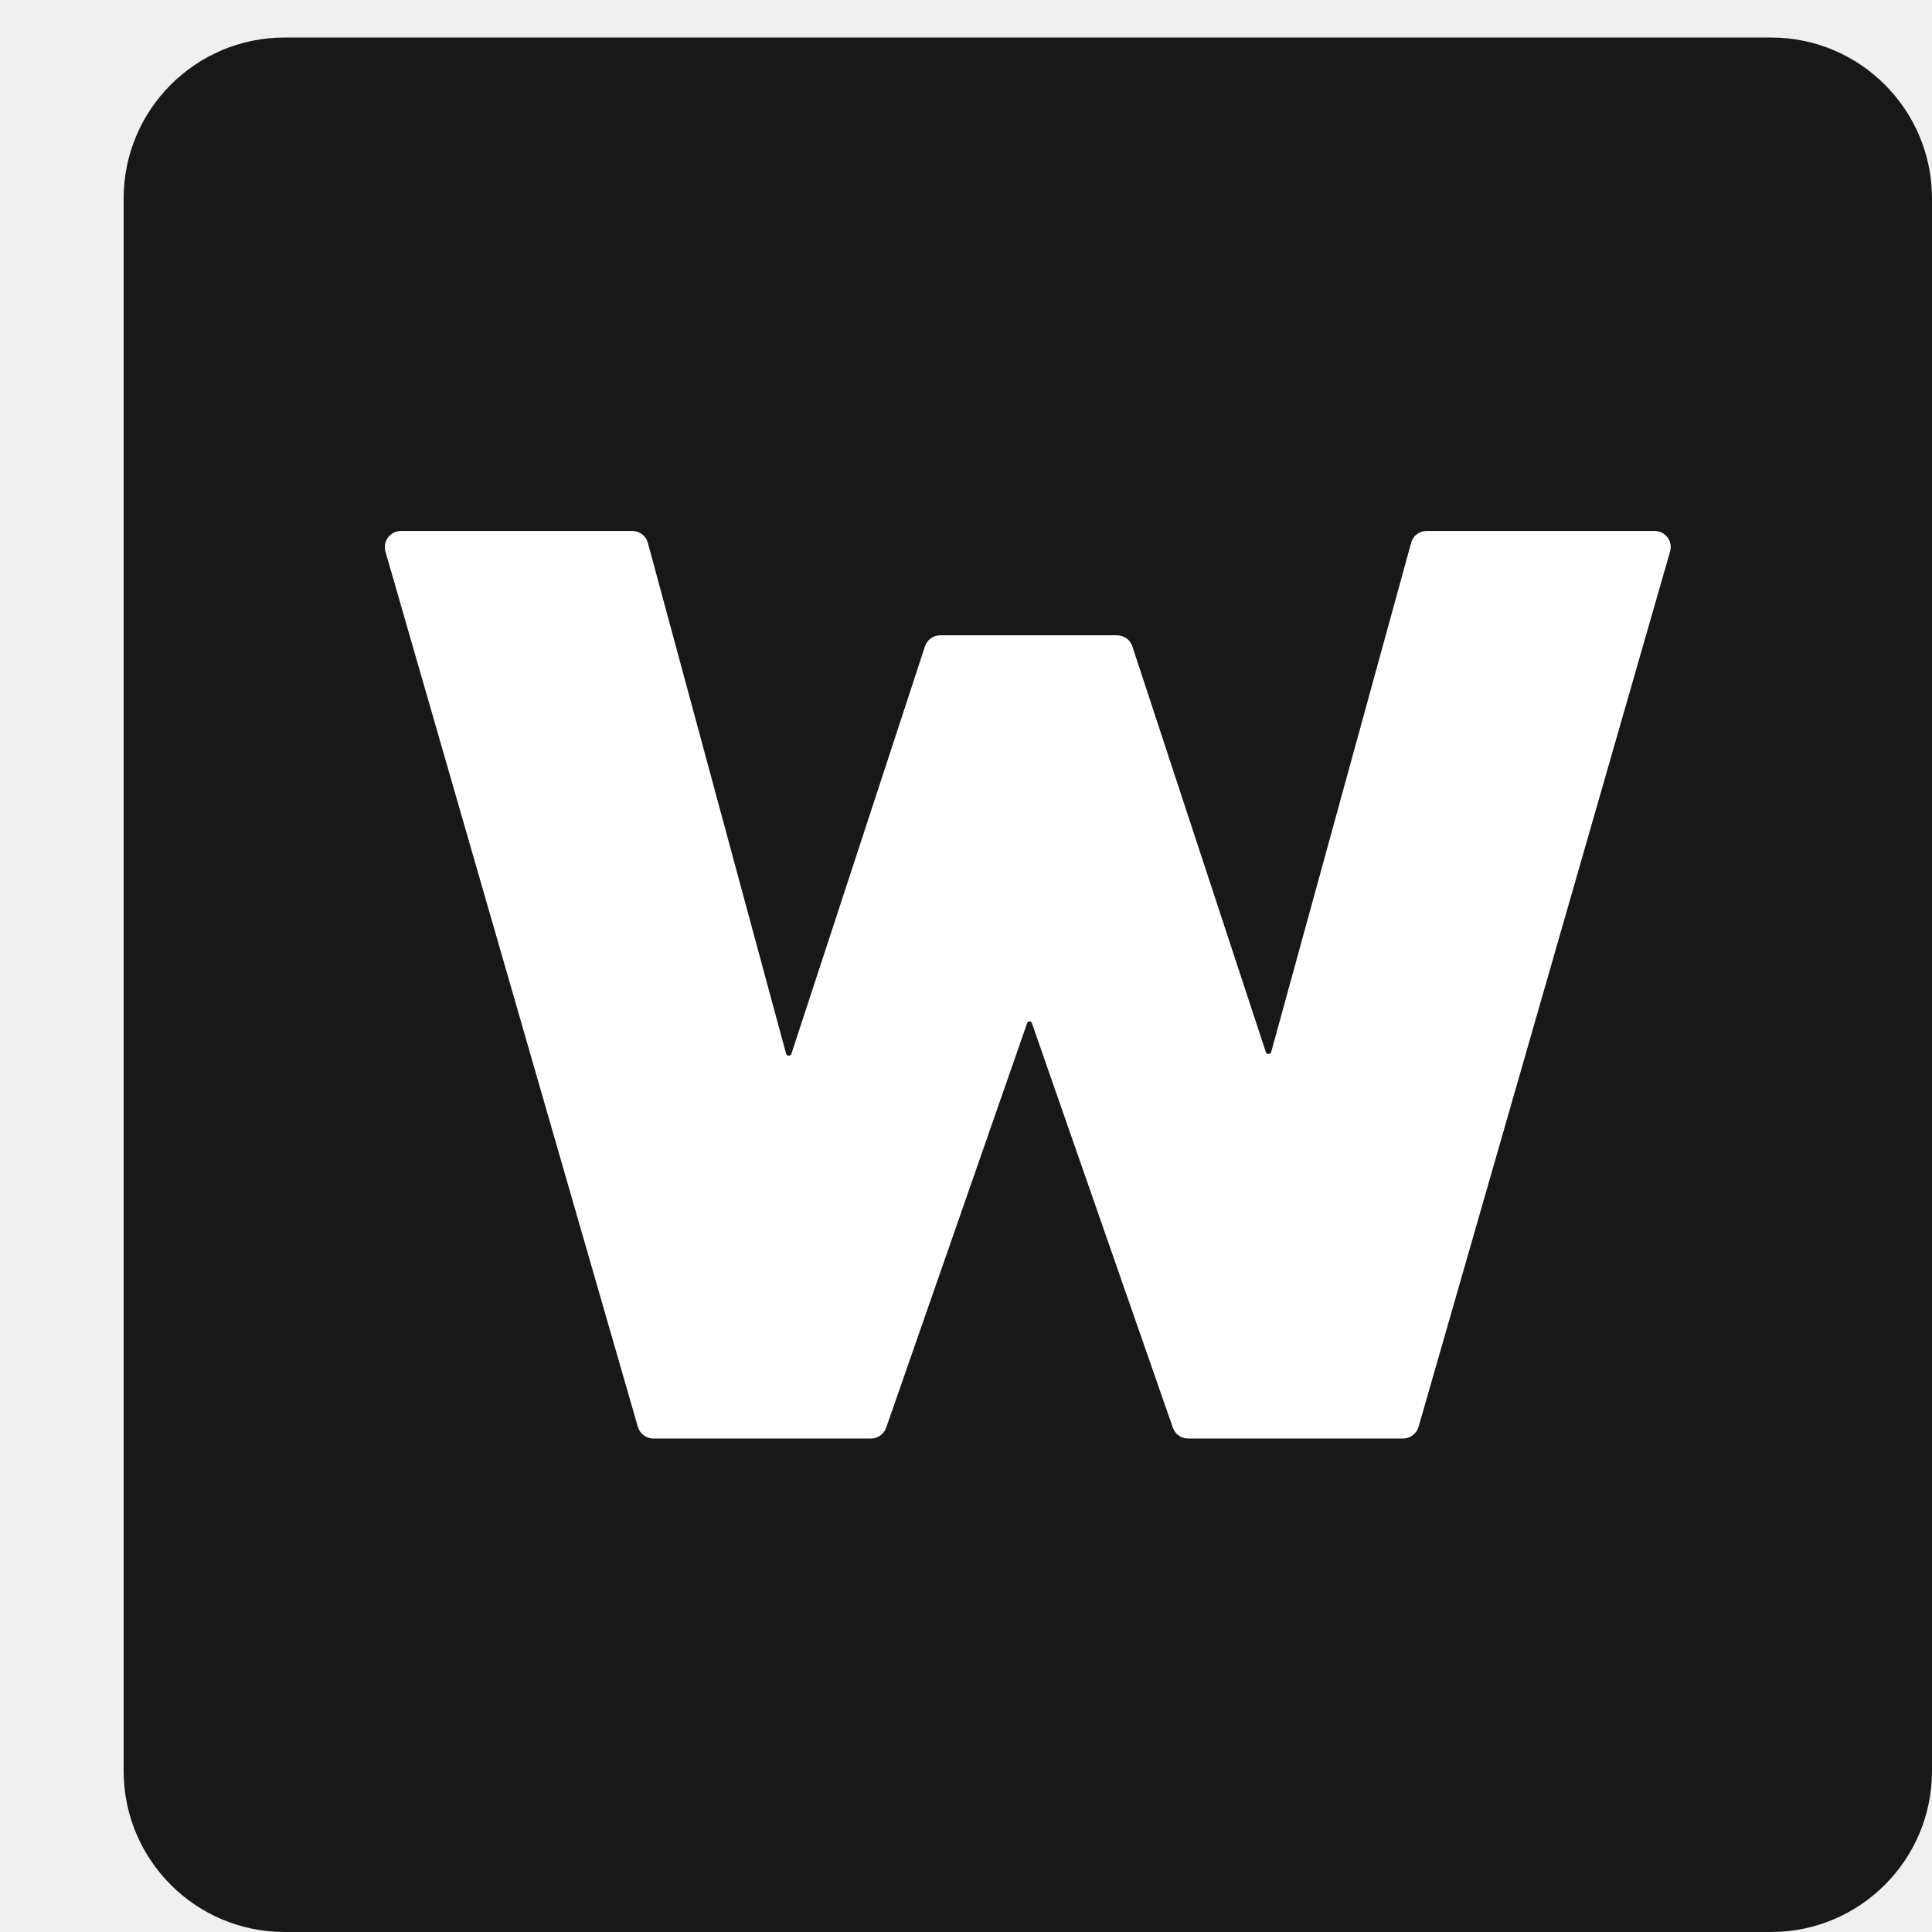
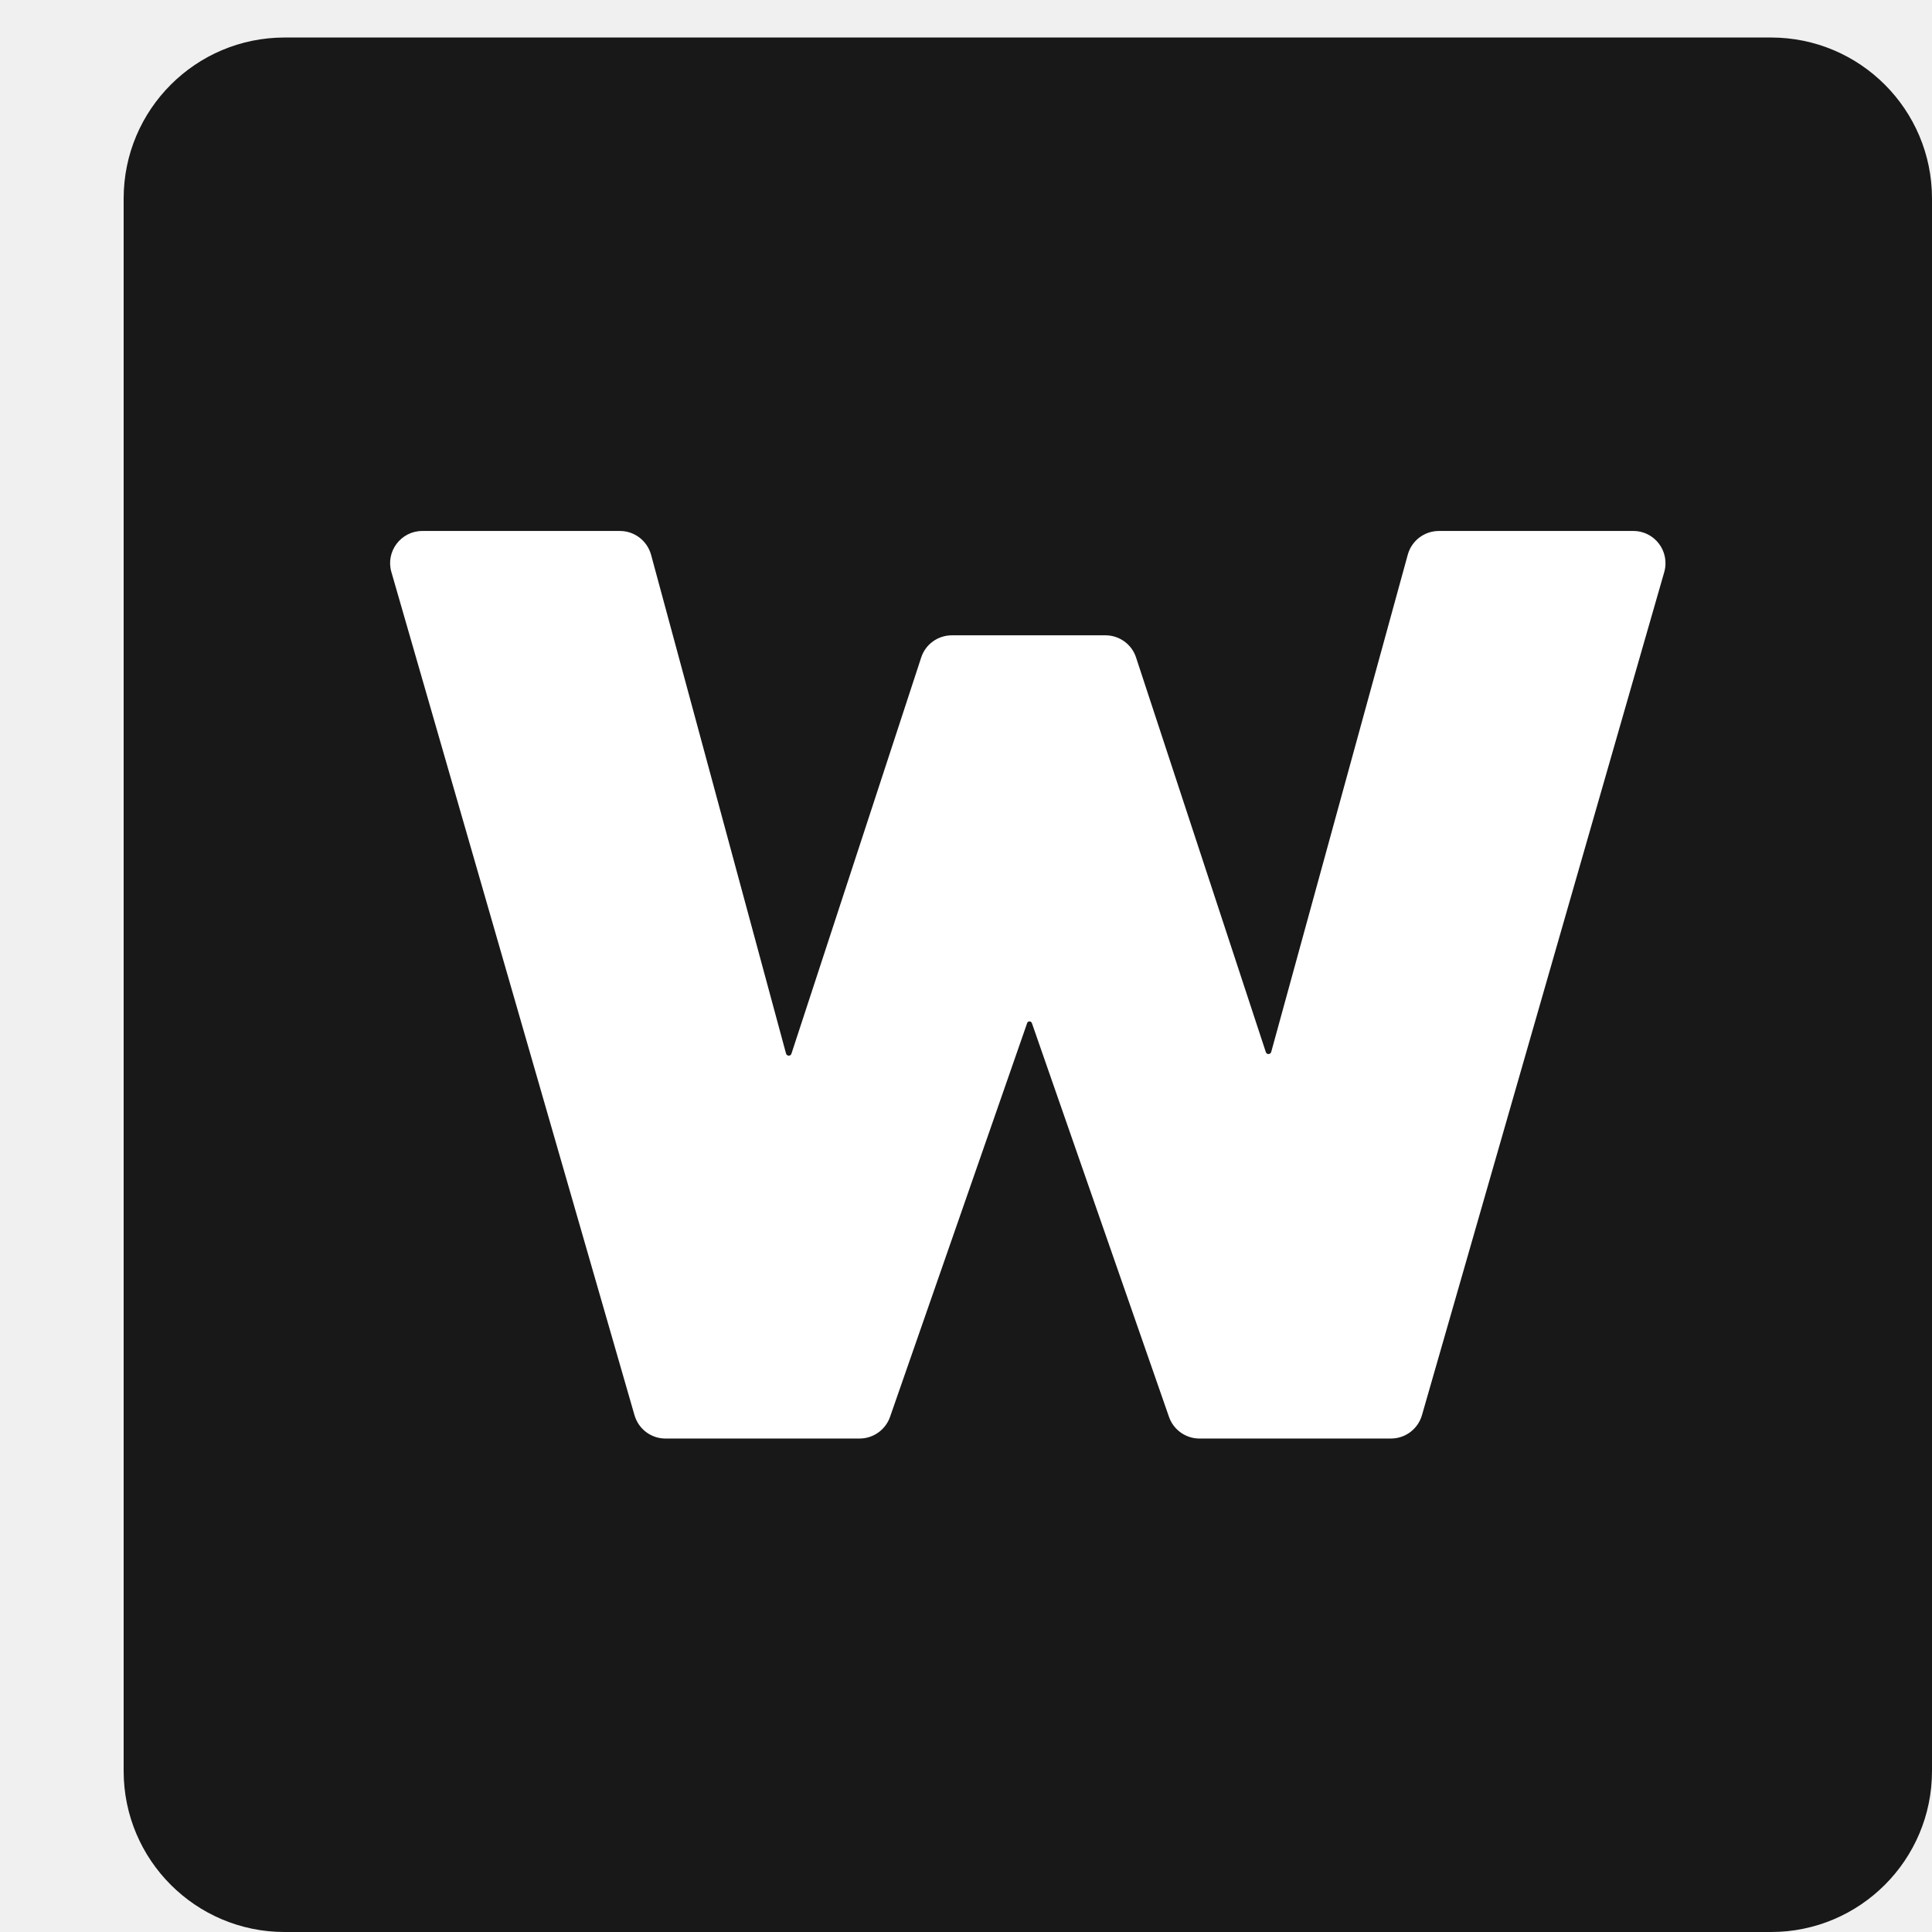
<svg xmlns="http://www.w3.org/2000/svg" width="12" height="12" viewBox="0 0 12 12" fill="none">
  <rect x="0.768" y="0.233" width="11.232" height="11.767" rx="1" fill="black" fill-opacity="0.9" />
-   <path d="M3.962 8.863C3.974 8.905 4.014 8.935 4.058 8.935H5.41C5.452 8.935 5.49 8.908 5.504 8.868L6.38 6.354C6.382 6.348 6.388 6.344 6.394 6.344V6.344C6.401 6.344 6.406 6.348 6.409 6.354L7.285 8.868C7.299 8.908 7.337 8.935 7.379 8.935H8.715C8.759 8.935 8.799 8.905 8.811 8.862L10.373 3.426C10.392 3.362 10.344 3.298 10.277 3.298H8.861C8.816 3.298 8.776 3.328 8.765 3.371L7.896 6.533C7.894 6.541 7.887 6.547 7.879 6.547V6.547C7.871 6.547 7.864 6.542 7.862 6.534L7.033 4.014C7.02 3.973 6.981 3.946 6.938 3.946H5.84C5.797 3.946 5.759 3.973 5.745 4.015L4.916 6.544C4.914 6.552 4.907 6.557 4.899 6.557V6.557C4.891 6.557 4.884 6.551 4.882 6.543L4.024 3.372C4.012 3.328 3.973 3.298 3.928 3.298H2.49C2.424 3.298 2.376 3.362 2.394 3.426L3.962 8.863Z" fill="white" />
+   <path d="M3.941 8.79C3.966 8.876 4.044 8.935 4.133 8.935H5.339C5.424 8.935 5.5 8.881 5.528 8.801L6.38 6.354C6.382 6.348 6.388 6.344 6.394 6.344V6.344C6.401 6.344 6.406 6.348 6.409 6.354L7.261 8.801C7.289 8.881 7.365 8.935 7.45 8.935H8.639C8.729 8.935 8.807 8.876 8.832 8.79L10.337 3.553C10.373 3.425 10.278 3.298 10.145 3.298H8.937C8.847 3.298 8.768 3.358 8.744 3.445L7.896 6.533C7.894 6.541 7.887 6.547 7.879 6.547V6.547C7.871 6.547 7.864 6.542 7.862 6.534L7.056 4.083C7.029 4.001 6.952 3.946 6.866 3.946H5.913C5.826 3.946 5.749 4.001 5.722 4.083L4.916 6.544C4.914 6.552 4.907 6.557 4.899 6.557V6.557C4.891 6.557 4.884 6.551 4.882 6.543L4.044 3.446C4.02 3.359 3.941 3.298 3.851 3.298H2.623C2.49 3.298 2.394 3.426 2.431 3.553L3.941 8.79Z" fill="white" />
</svg>
